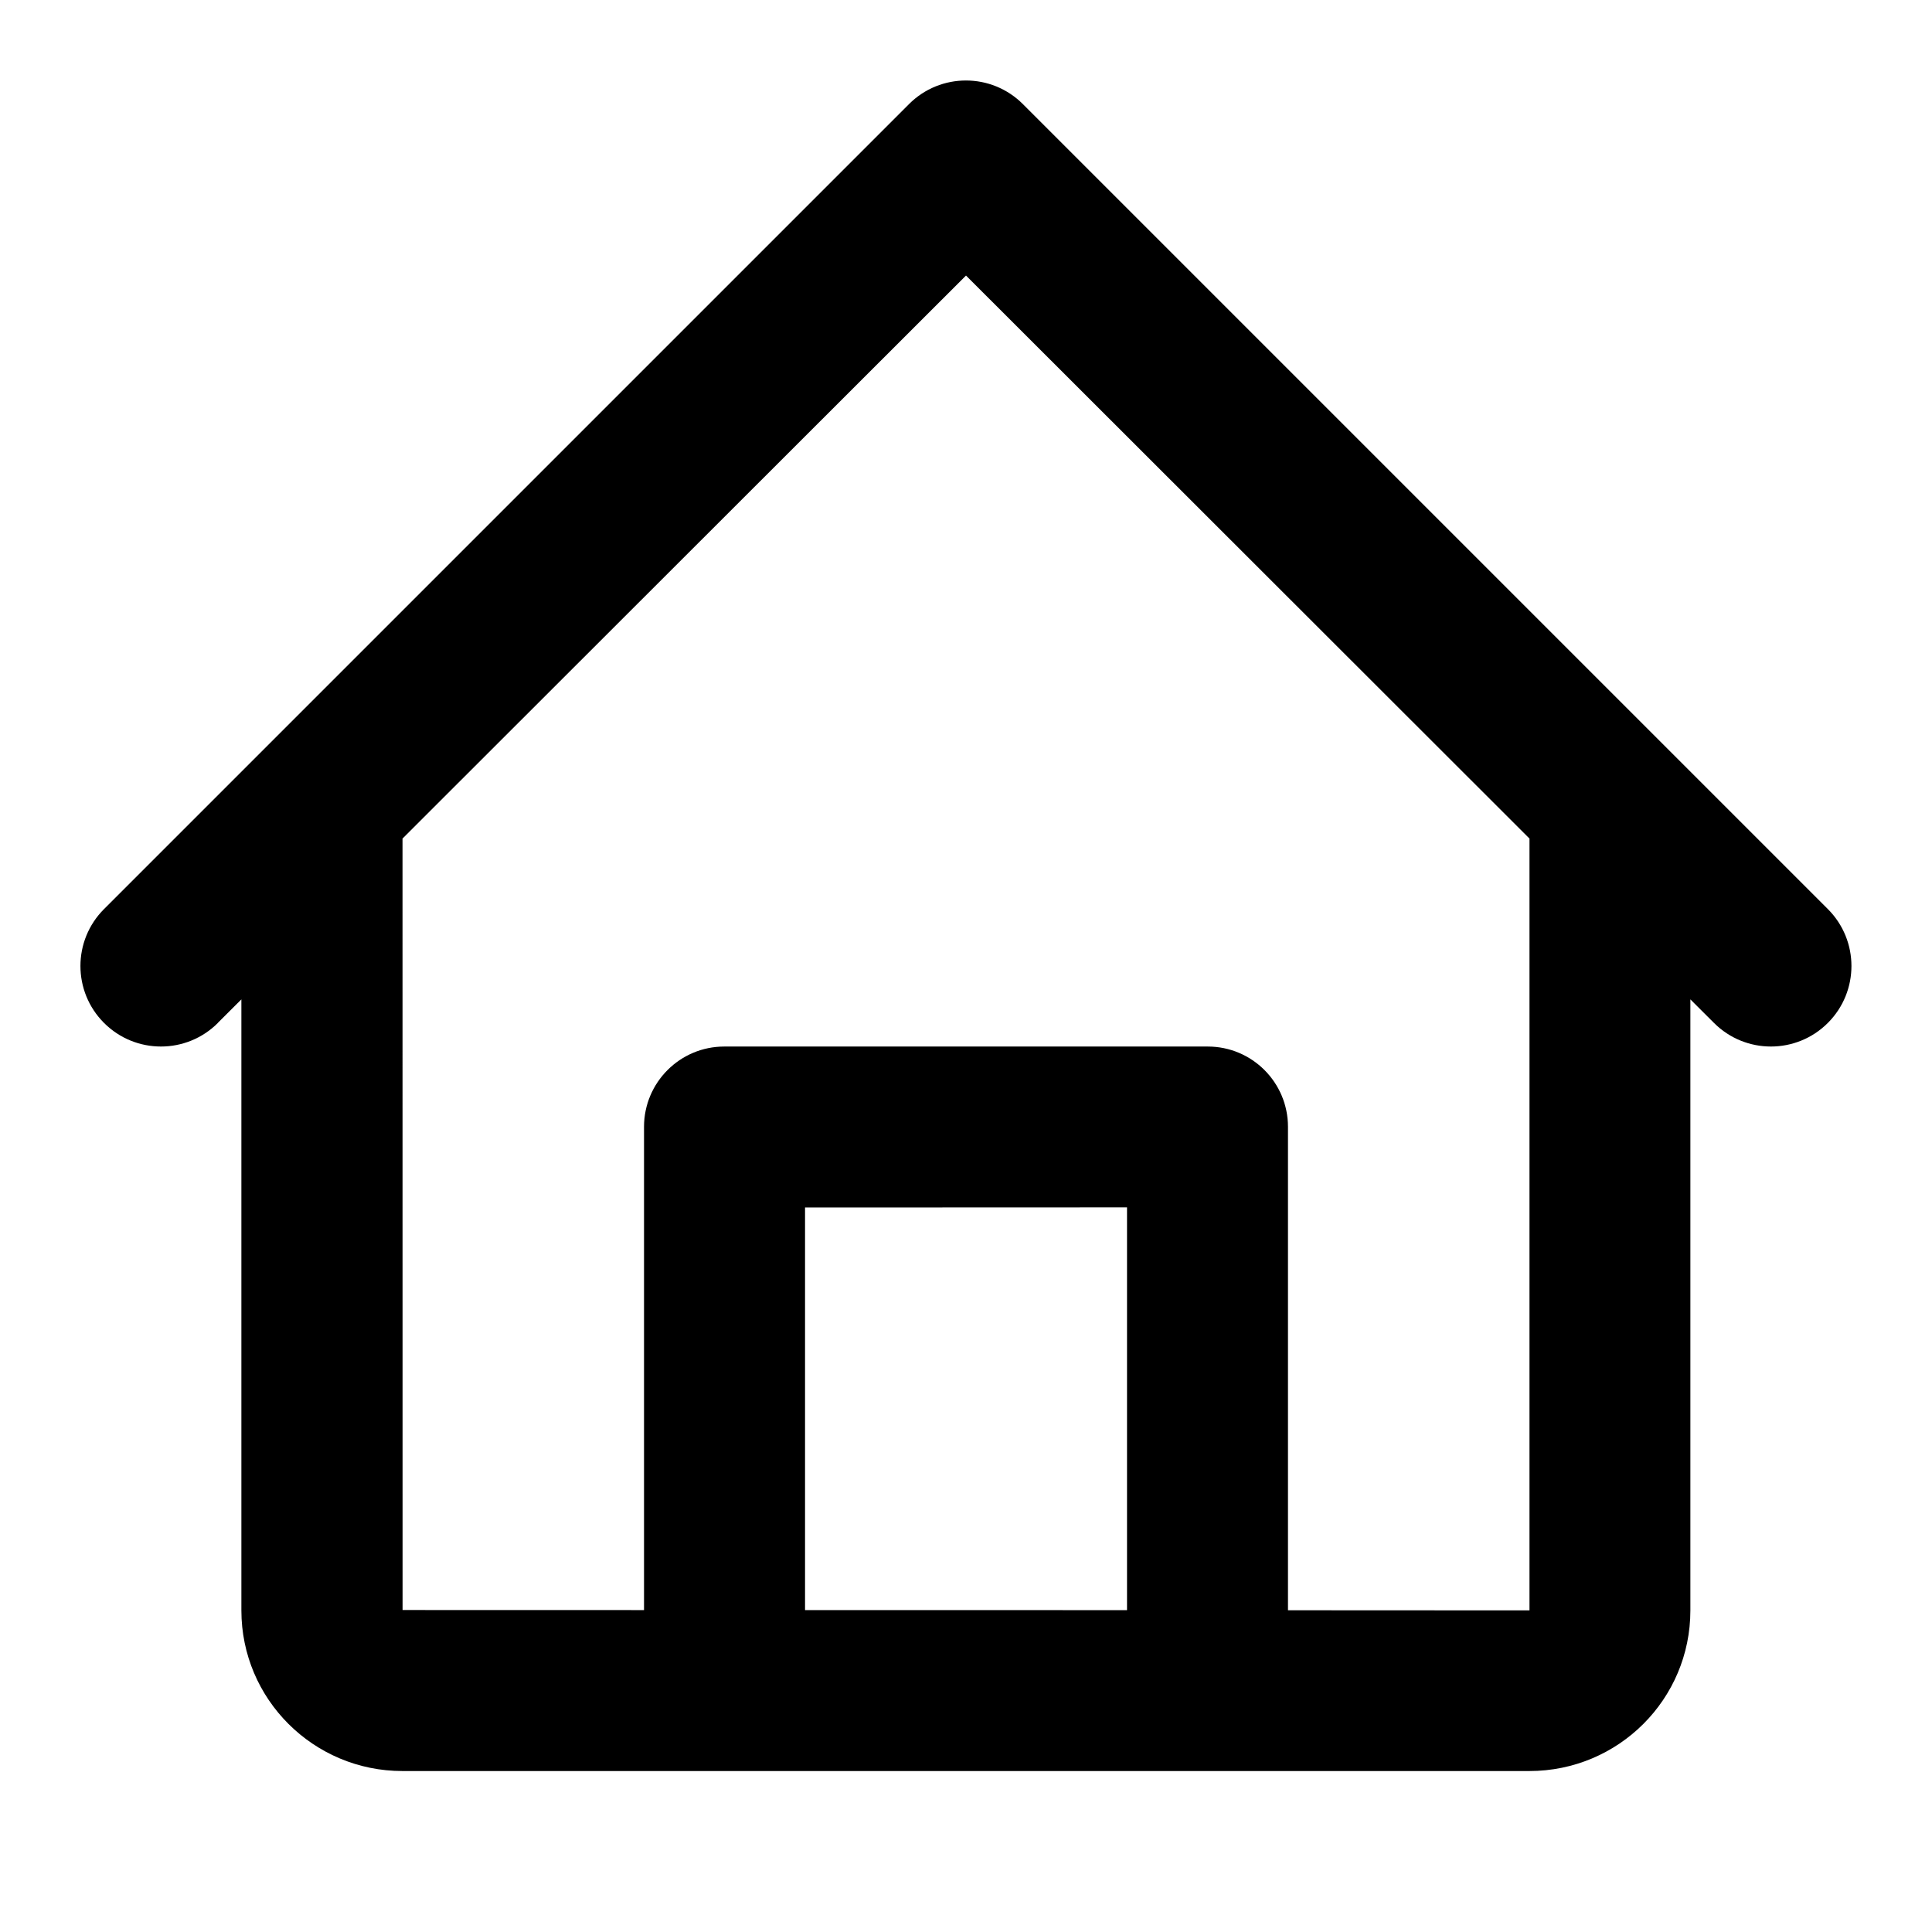
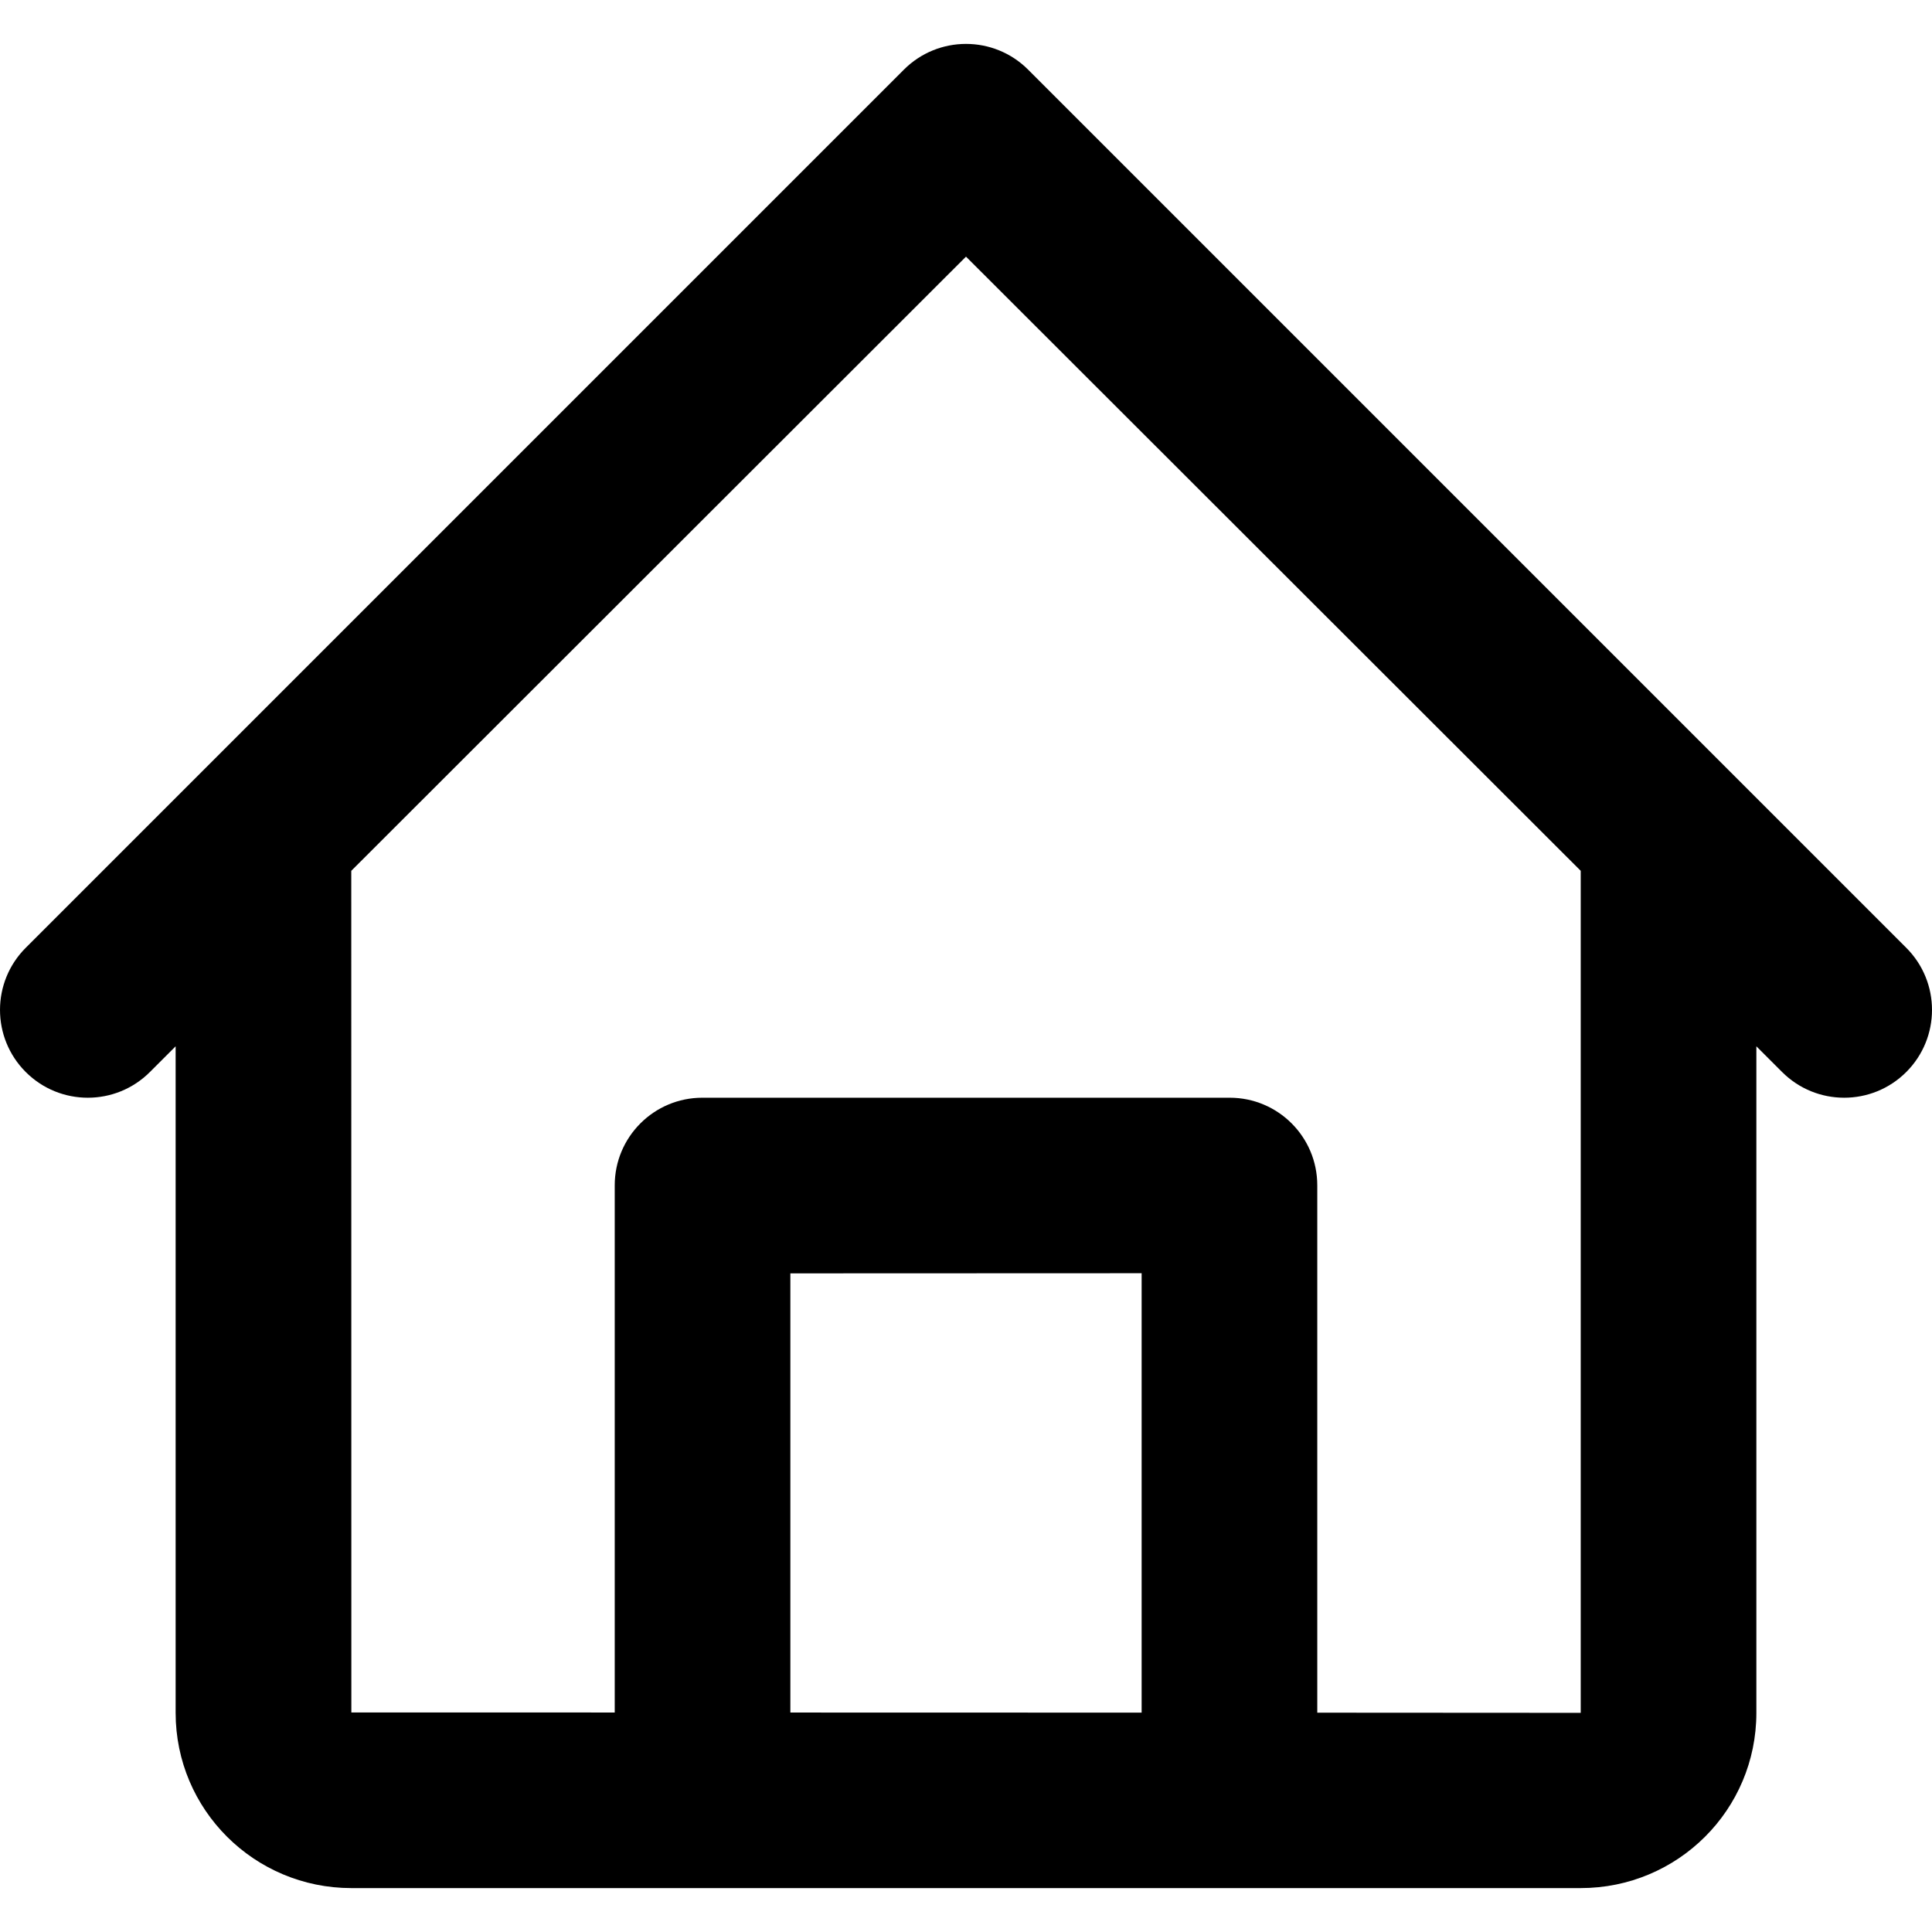
- <svg xmlns="http://www.w3.org/2000/svg" version="1.1" width="32" height="32" viewBox="0 0 32 32">
-   <path d="M6.668 26.667l3.999 0.001v-8.004c0-0.735 0.596-1.33 1.329-1.33h8.008c0.734 0 1.329 0.595 1.329 1.33v8.007l4 0.002v-12.784l-9.333-9.325-9.333 9.325c-0 2.522 0.001 12.778 0.001 12.778zM3.609 16.943c-0.521 0.521-1.365 0.521-1.886 0s-0.521-1.365 0-1.886l13.333-13.333c0.521-0.521 1.365-0.521 1.886 0l13.333 13.333c0.521 0.521 0.521 1.365 0 1.886s-1.365 0.521-1.886 0l-0.391-0.39v10.12c0 1.472-1.192 2.661-2.668 2.661h-18.664c-1.472 0-2.668-1.189-2.668-2.661v-10.12l-0.391 0.39zM18.667 26.669v-6.671l-5.333 0.002v6.668l5.333 0.001z" />
+ <svg xmlns="http://www.w3.org/2000/svg" version="1.1" width="1500" height="1500" viewBox="0 0 1500 1500">
+   <path d="M272.788 1329.543l204.486 0.040v-409.298c0-37.563 30.495-68.014 67.979-68.014h409.496c37.544 0 67.979 30.431 67.979 68.014v409.437l204.545 0.122v-653.739l-477.272-476.854-477.275 476.858c-0.015 128.959 0.063 653.436 0.063 653.436zM116.394 832.302c-26.626 26.626-69.797 26.626-96.423 0s-26.626-69.797 0-96.423l681.819-681.819c26.626-26.626 69.797-26.626 96.423 0l681.819 681.819c26.626 26.626 26.626 69.797 0 96.423s-69.797 26.626-96.423 0l-19.97-19.953v517.497c0 75.271-60.967 136.062-136.424 136.062h-954.426c-75.275 0-136.424-60.787-136.424-136.062v-517.497l-19.97 19.953zM886.362 1329.683v-341.153l-272.728 0.105v340.979l272.728 0.069z" />
</svg>
